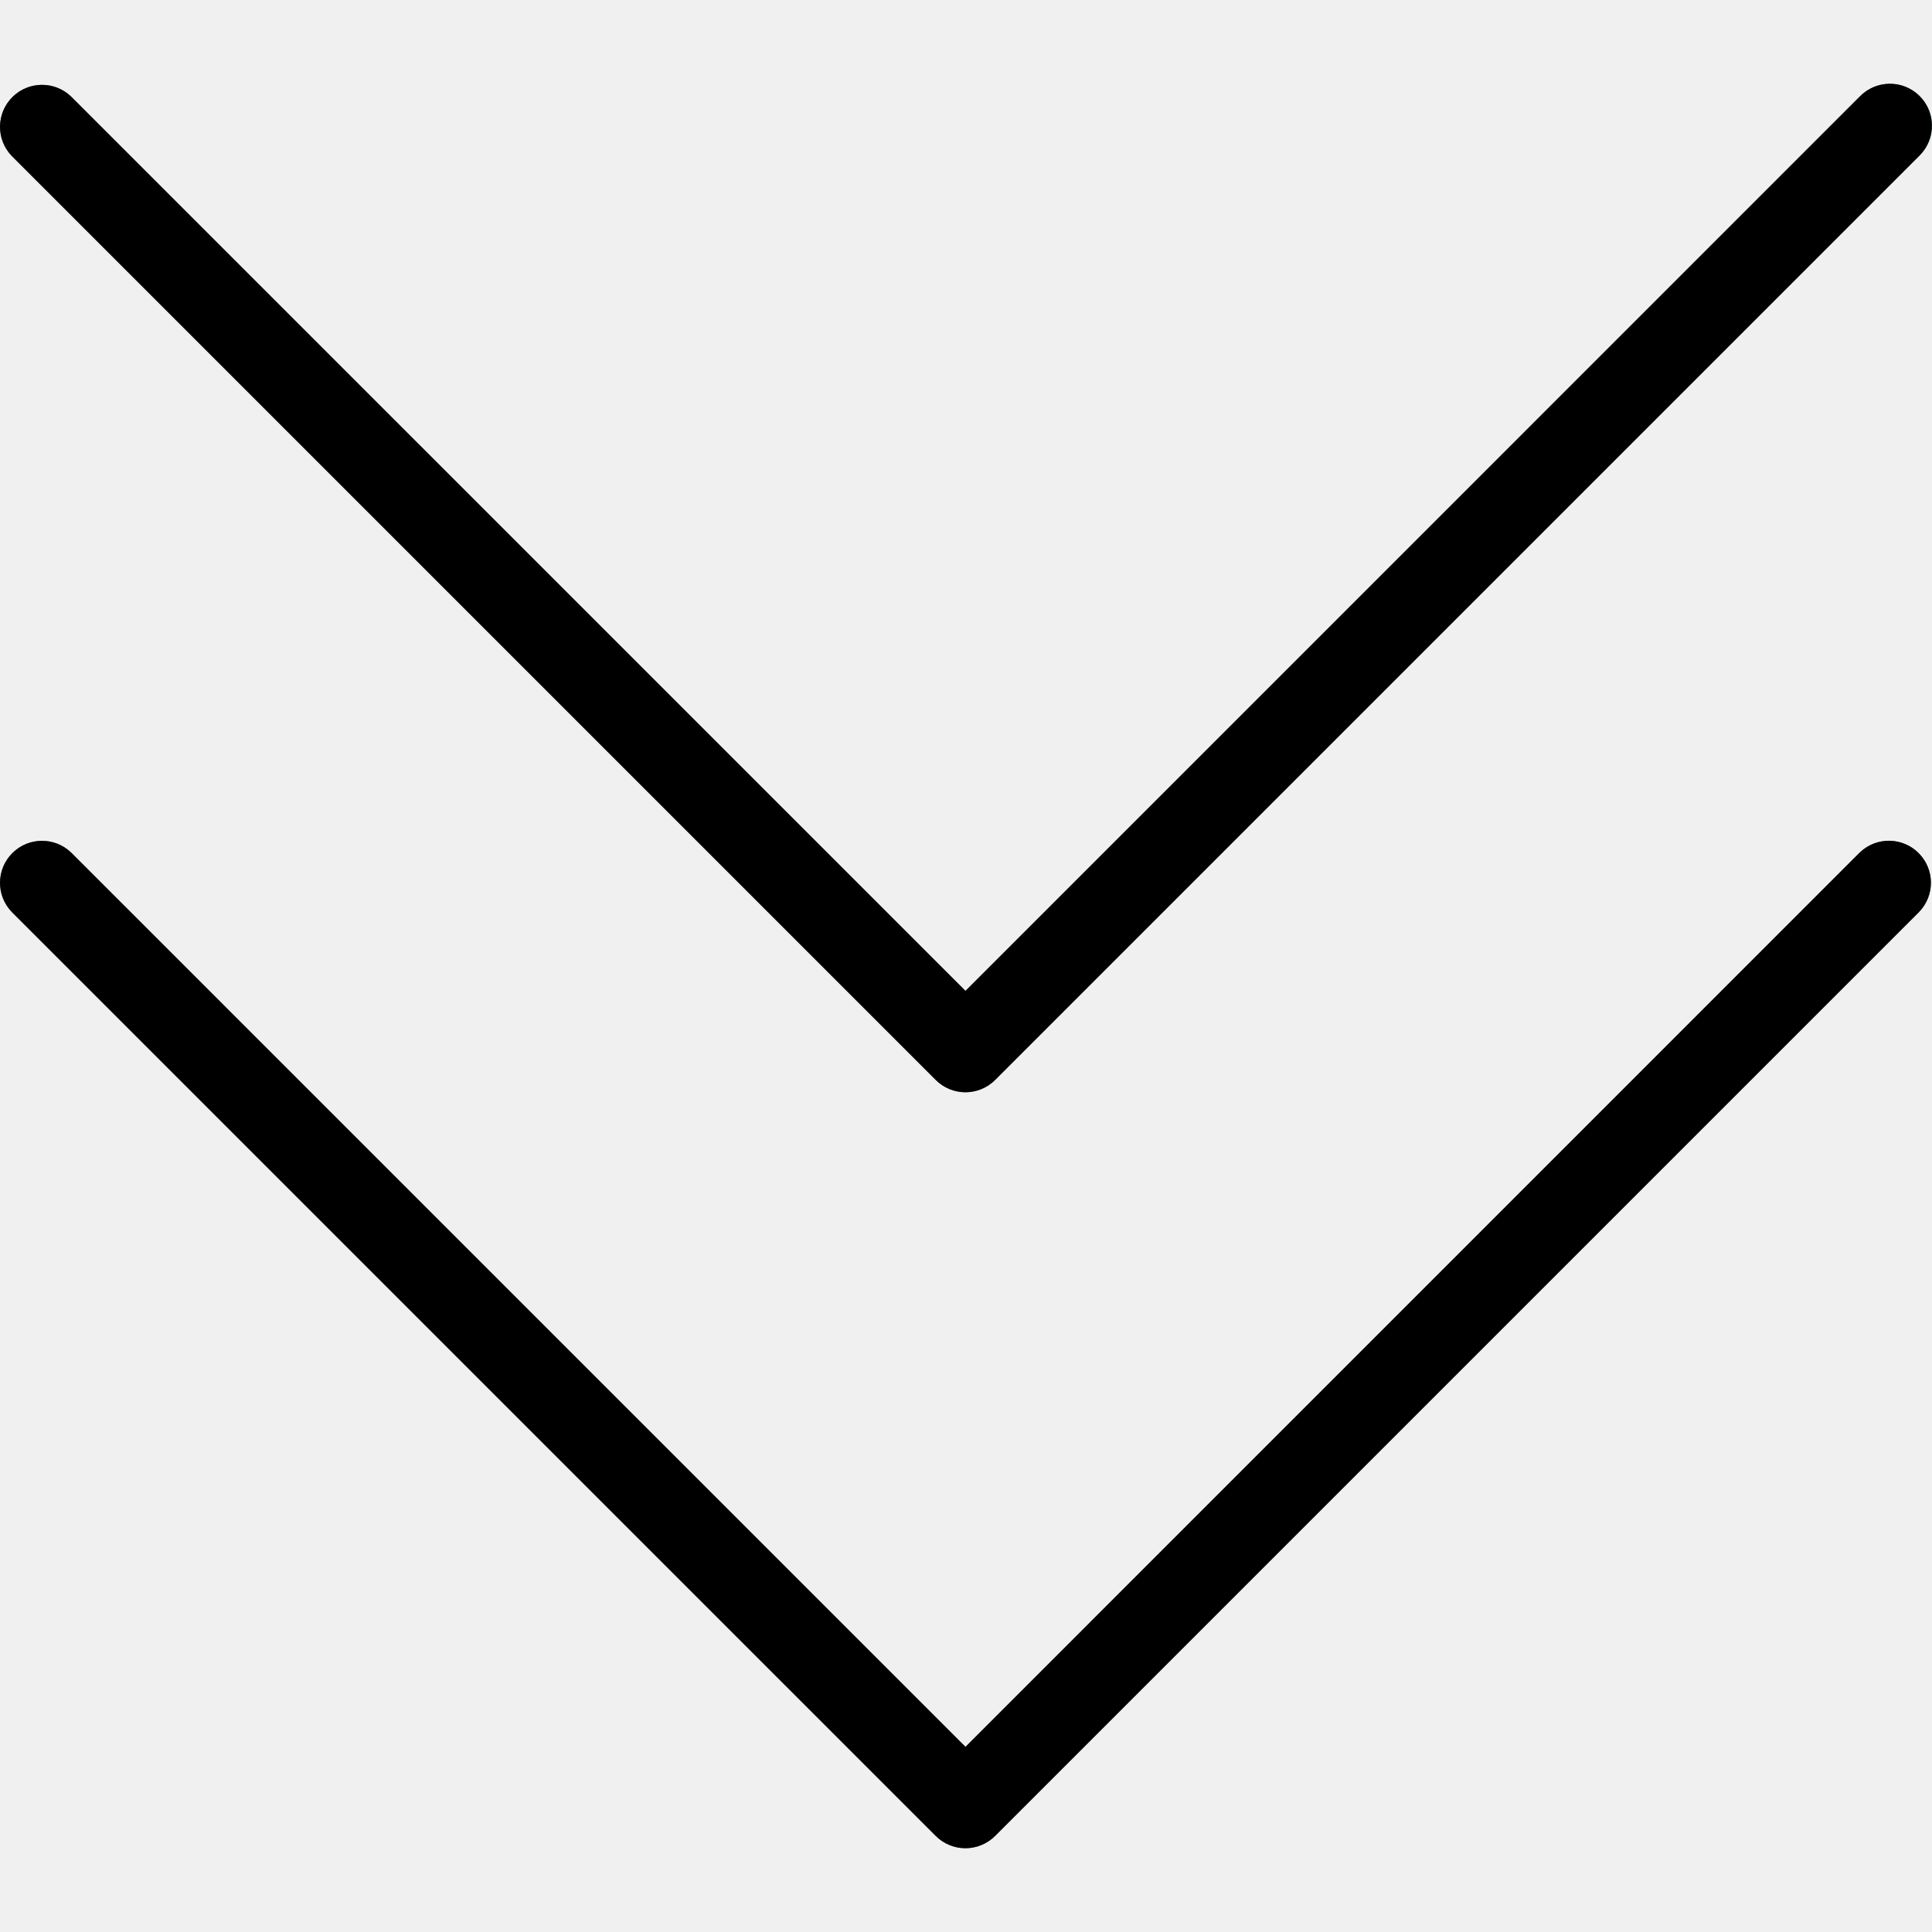
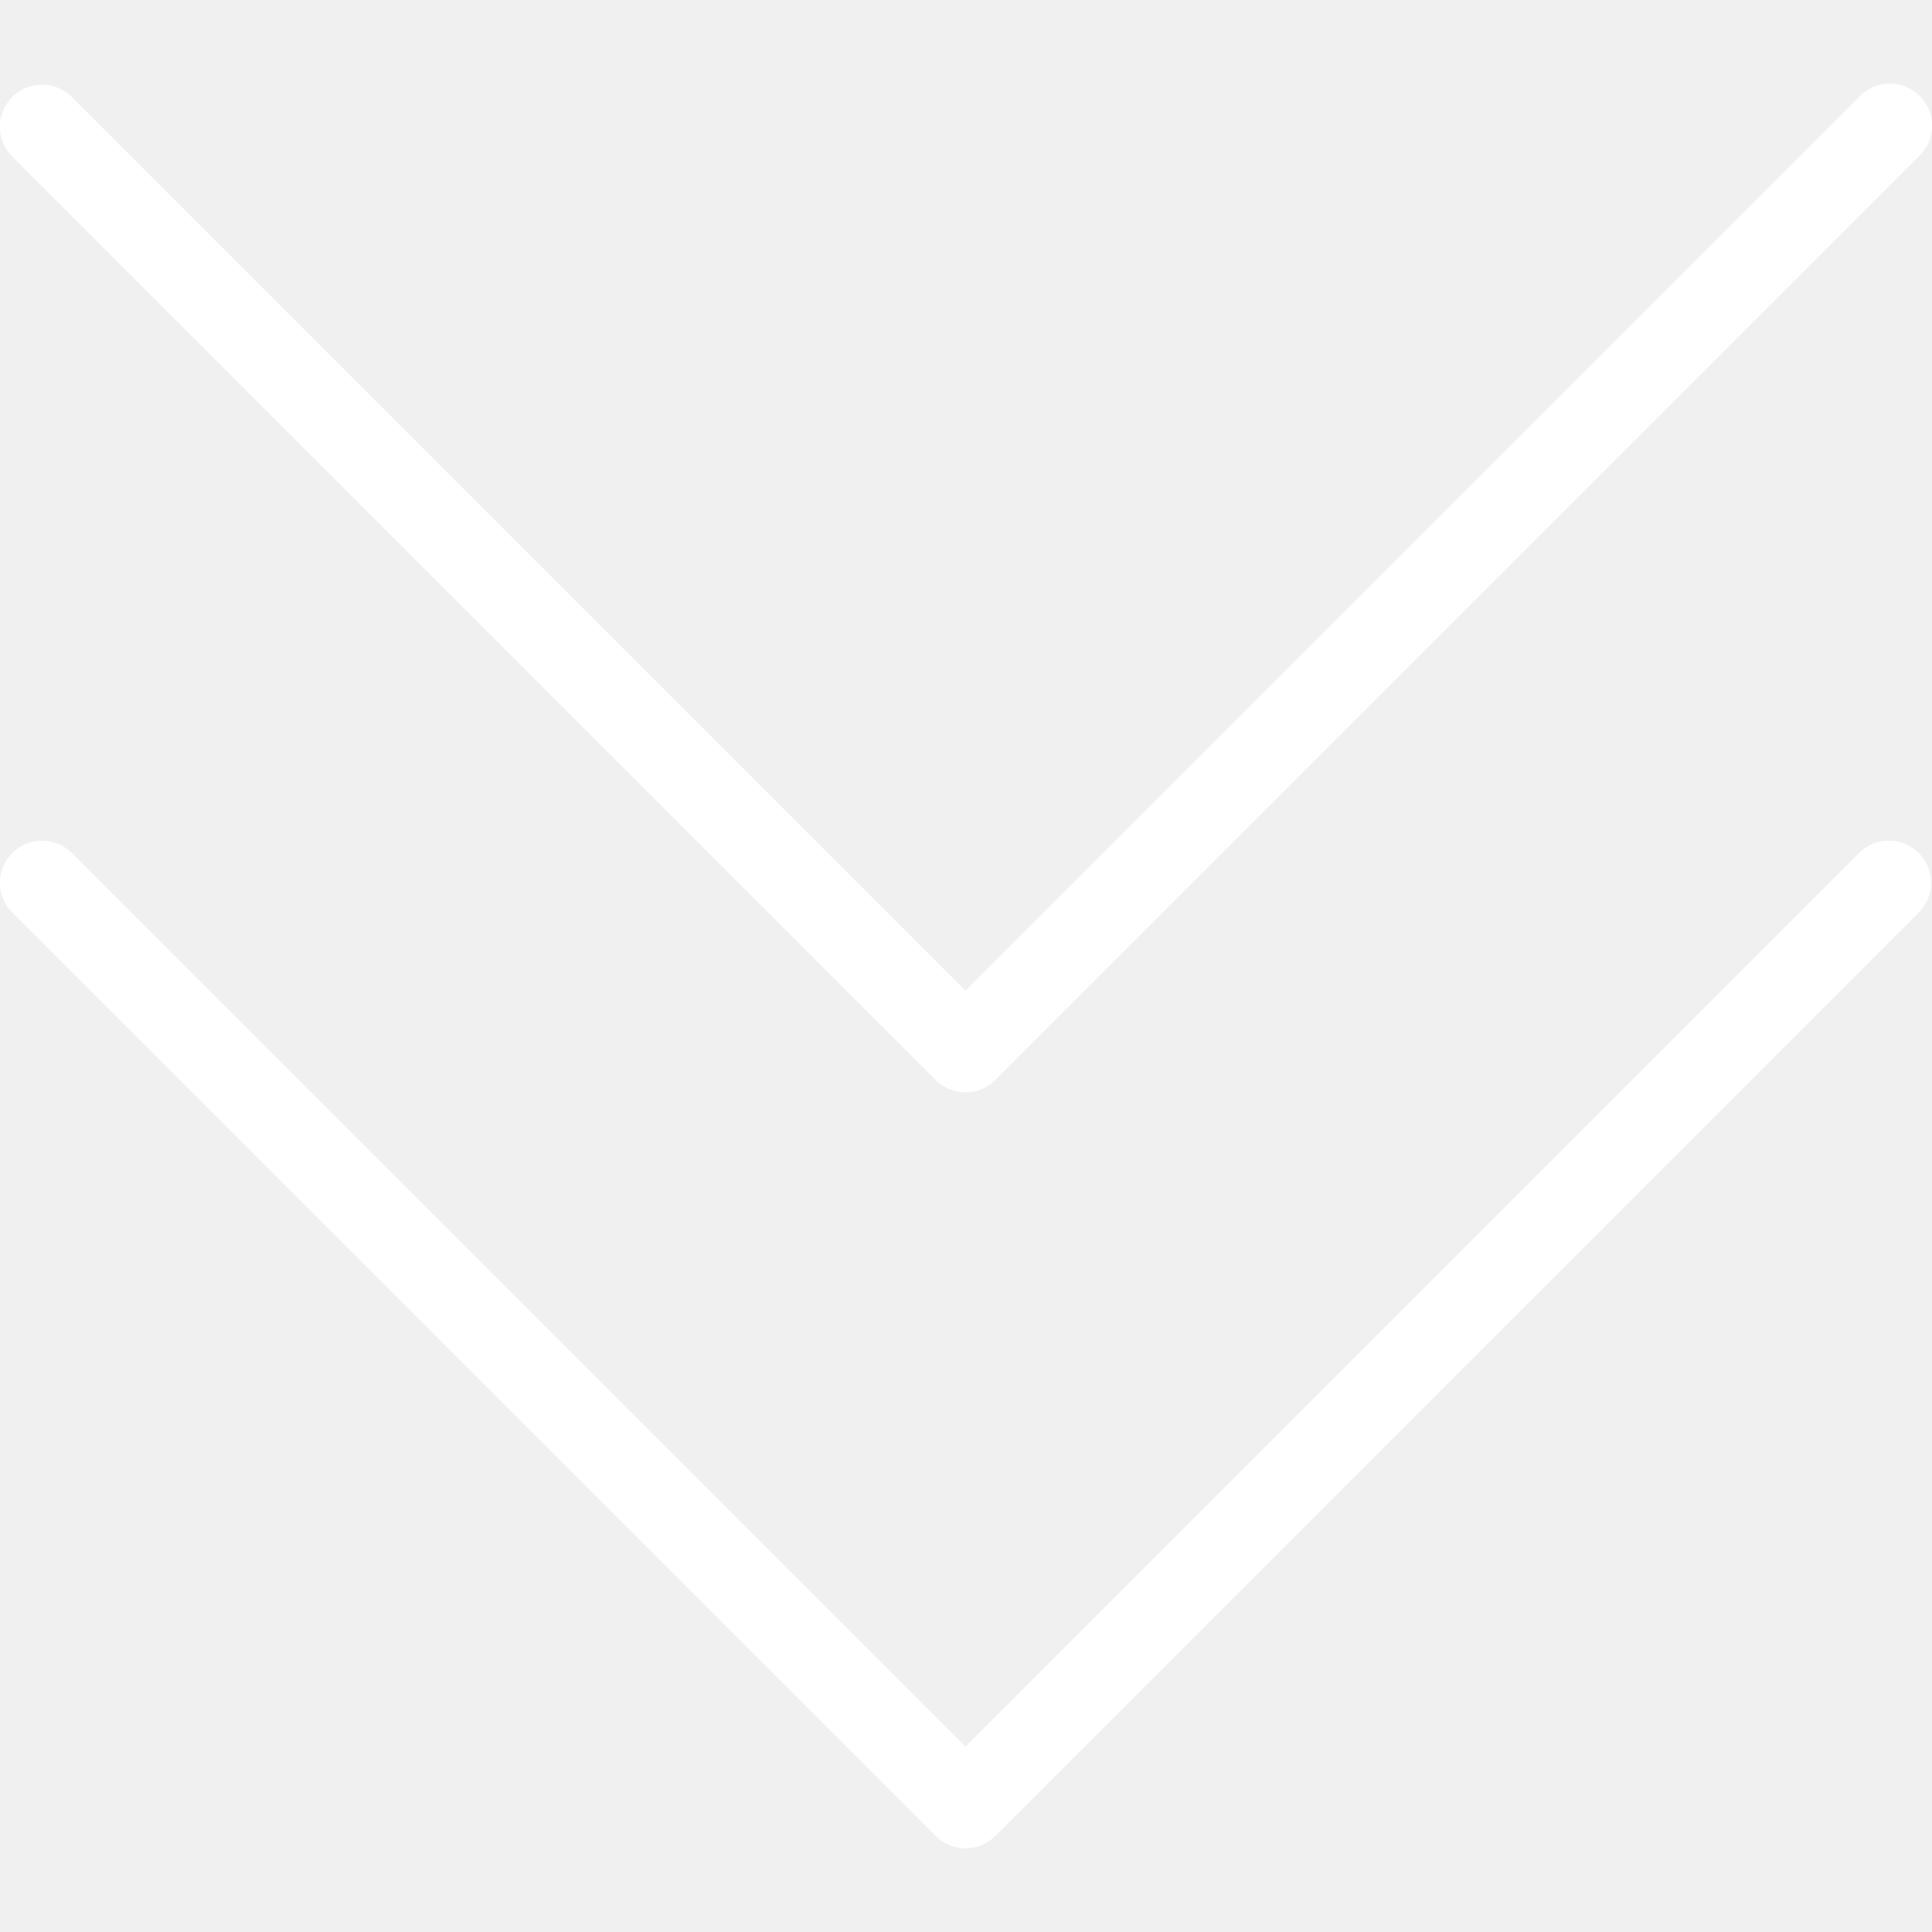
- <svg xmlns="http://www.w3.org/2000/svg" version="1.1" id="Capa_1" x="0px" y="0px" viewBox="0 0 490.688 490.688" style="enable-background:new 0 0 490.688 490.688;" xml:space="preserve">
+ <svg xmlns="http://www.w3.org/2000/svg" version="1.1" width="512" height="512" x="0" y="0" viewBox="0 0 490.688 490.688" style="enable-background:new 0 0 512 512" xml:space="preserve" class="">
  <g>
-     <path style="fill:#607D8B;" d="M472.328,216.529L245.213,443.665L18.098,216.529c-4.237-4.093-10.99-3.975-15.083,0.262   c-3.992,4.134-3.992,10.687,0,14.82l234.667,234.667c4.165,4.164,10.917,4.164,15.083,0l234.667-234.667   c4.093-4.237,3.975-10.99-0.262-15.083c-4.134-3.993-10.687-3.993-14.821,0L472.328,216.529z" />
-     <path style="fill:#607D8B;" d="M472.328,24.529L245.213,251.665L18.098,24.529c-4.237-4.093-10.99-3.975-15.083,0.262   c-3.992,4.134-3.992,10.687,0,14.821l234.667,234.667c4.165,4.164,10.917,4.164,15.083,0L487.432,39.612   c4.237-4.093,4.354-10.845,0.262-15.083c-4.093-4.237-10.845-4.354-15.083-0.262c-0.089,0.086-0.176,0.173-0.262,0.262   L472.328,24.529z" />
+     <g>
+       <path style="" d="M472.328,216.529L245.213,443.665L18.098,216.529c-4.237-4.093-10.99-3.975-15.083,0.262   c-3.992,4.134-3.992,10.687,0,14.82l234.667,234.667c4.165,4.164,10.917,4.164,15.083,0l234.667-234.667   c4.093-4.237,3.975-10.99-0.262-15.083c-4.134-3.993-10.687-3.993-14.821,0L472.328,216.529z" fill="#ffffff" data-original="#607d8b" />
+       <path style="" d="M472.328,24.529L245.213,251.665L18.098,24.529c-4.237-4.093-10.99-3.975-15.083,0.262   c-3.992,4.134-3.992,10.687,0,14.821l234.667,234.667c4.165,4.164,10.917,4.164,15.083,0L487.432,39.612   c4.237-4.093,4.354-10.845,0.262-15.083c-4.093-4.237-10.845-4.354-15.083-0.262c-0.089,0.086-0.176,0.173-0.262,0.262   L472.328,24.529z" fill="#ffffff" data-original="#607d8b" />
+     </g>
+     <path d="M245.213,469.415c-2.831,0.005-5.548-1.115-7.552-3.115L2.994,231.633c-4.093-4.237-3.975-10.99,0.262-15.083  c4.134-3.992,10.687-3.992,14.82,0l227.136,227.115l227.115-227.136c4.237-4.093,10.99-3.975,15.083,0.262  c3.993,4.134,3.993,10.687,0,14.821L252.744,466.279C250.748,468.28,248.04,469.408,245.213,469.415z" fill="#ffffff" data-original="#000000" style="" class="" />
+     <path d="M245.213,277.415c-2.831,0.005-5.548-1.115-7.552-3.115L2.994,39.633c-4.093-4.237-3.975-10.99,0.262-15.083  c4.134-3.992,10.687-3.992,14.821,0l227.136,227.115L472.328,24.529c4.093-4.237,10.845-4.354,15.083-0.262  s4.354,10.845,0.262,15.083c-0.086,0.089-0.173,0.176-0.262,0.262L252.744,274.279C250.748,276.28,248.04,277.408,245.213,277.415z" fill="#ffffff" data-original="#000000" style="" class="" />
+     <g>
+ </g>
+     <g>
+ </g>
+     <g>
+ </g>
+     <g>
+ </g>
+     <g>
+ </g>
+     <g>
+ </g>
+     <g>
+ </g>
+     <g>
+ </g>
+     <g>
+ </g>
+     <g>
+ </g>
+     <g>
+ </g>
+     <g>
+ </g>
+     <g>
+ </g>
+     <g>
+ </g>
+     <g>
+ </g>
  </g>
-   <path d="M245.213,469.415c-2.831,0.005-5.548-1.115-7.552-3.115L2.994,231.633c-4.093-4.237-3.975-10.99,0.262-15.083  c4.134-3.992,10.687-3.992,14.82,0l227.136,227.115l227.115-227.136c4.237-4.093,10.99-3.975,15.083,0.262  c3.993,4.134,3.993,10.687,0,14.821L252.744,466.279C250.748,468.28,248.04,469.408,245.213,469.415z" />
-   <path d="M245.213,277.415c-2.831,0.005-5.548-1.115-7.552-3.115L2.994,39.633c-4.093-4.237-3.975-10.99,0.262-15.083  c4.134-3.992,10.687-3.992,14.821,0l227.136,227.115L472.328,24.529c4.093-4.237,10.845-4.354,15.083-0.262  s4.354,10.845,0.262,15.083c-0.086,0.089-0.173,0.176-0.262,0.262L252.744,274.279C250.748,276.28,248.04,277.408,245.213,277.415z" />
-   <g>
- </g>
-   <g>
- </g>
-   <g>
- </g>
-   <g>
- </g>
-   <g>
- </g>
-   <g>
- </g>
-   <g>
- </g>
-   <g>
- </g>
-   <g>
- </g>
-   <g>
- </g>
-   <g>
- </g>
-   <g>
- </g>
-   <g>
- </g>
-   <g>
- </g>
-   <g>
- </g>
</svg>
